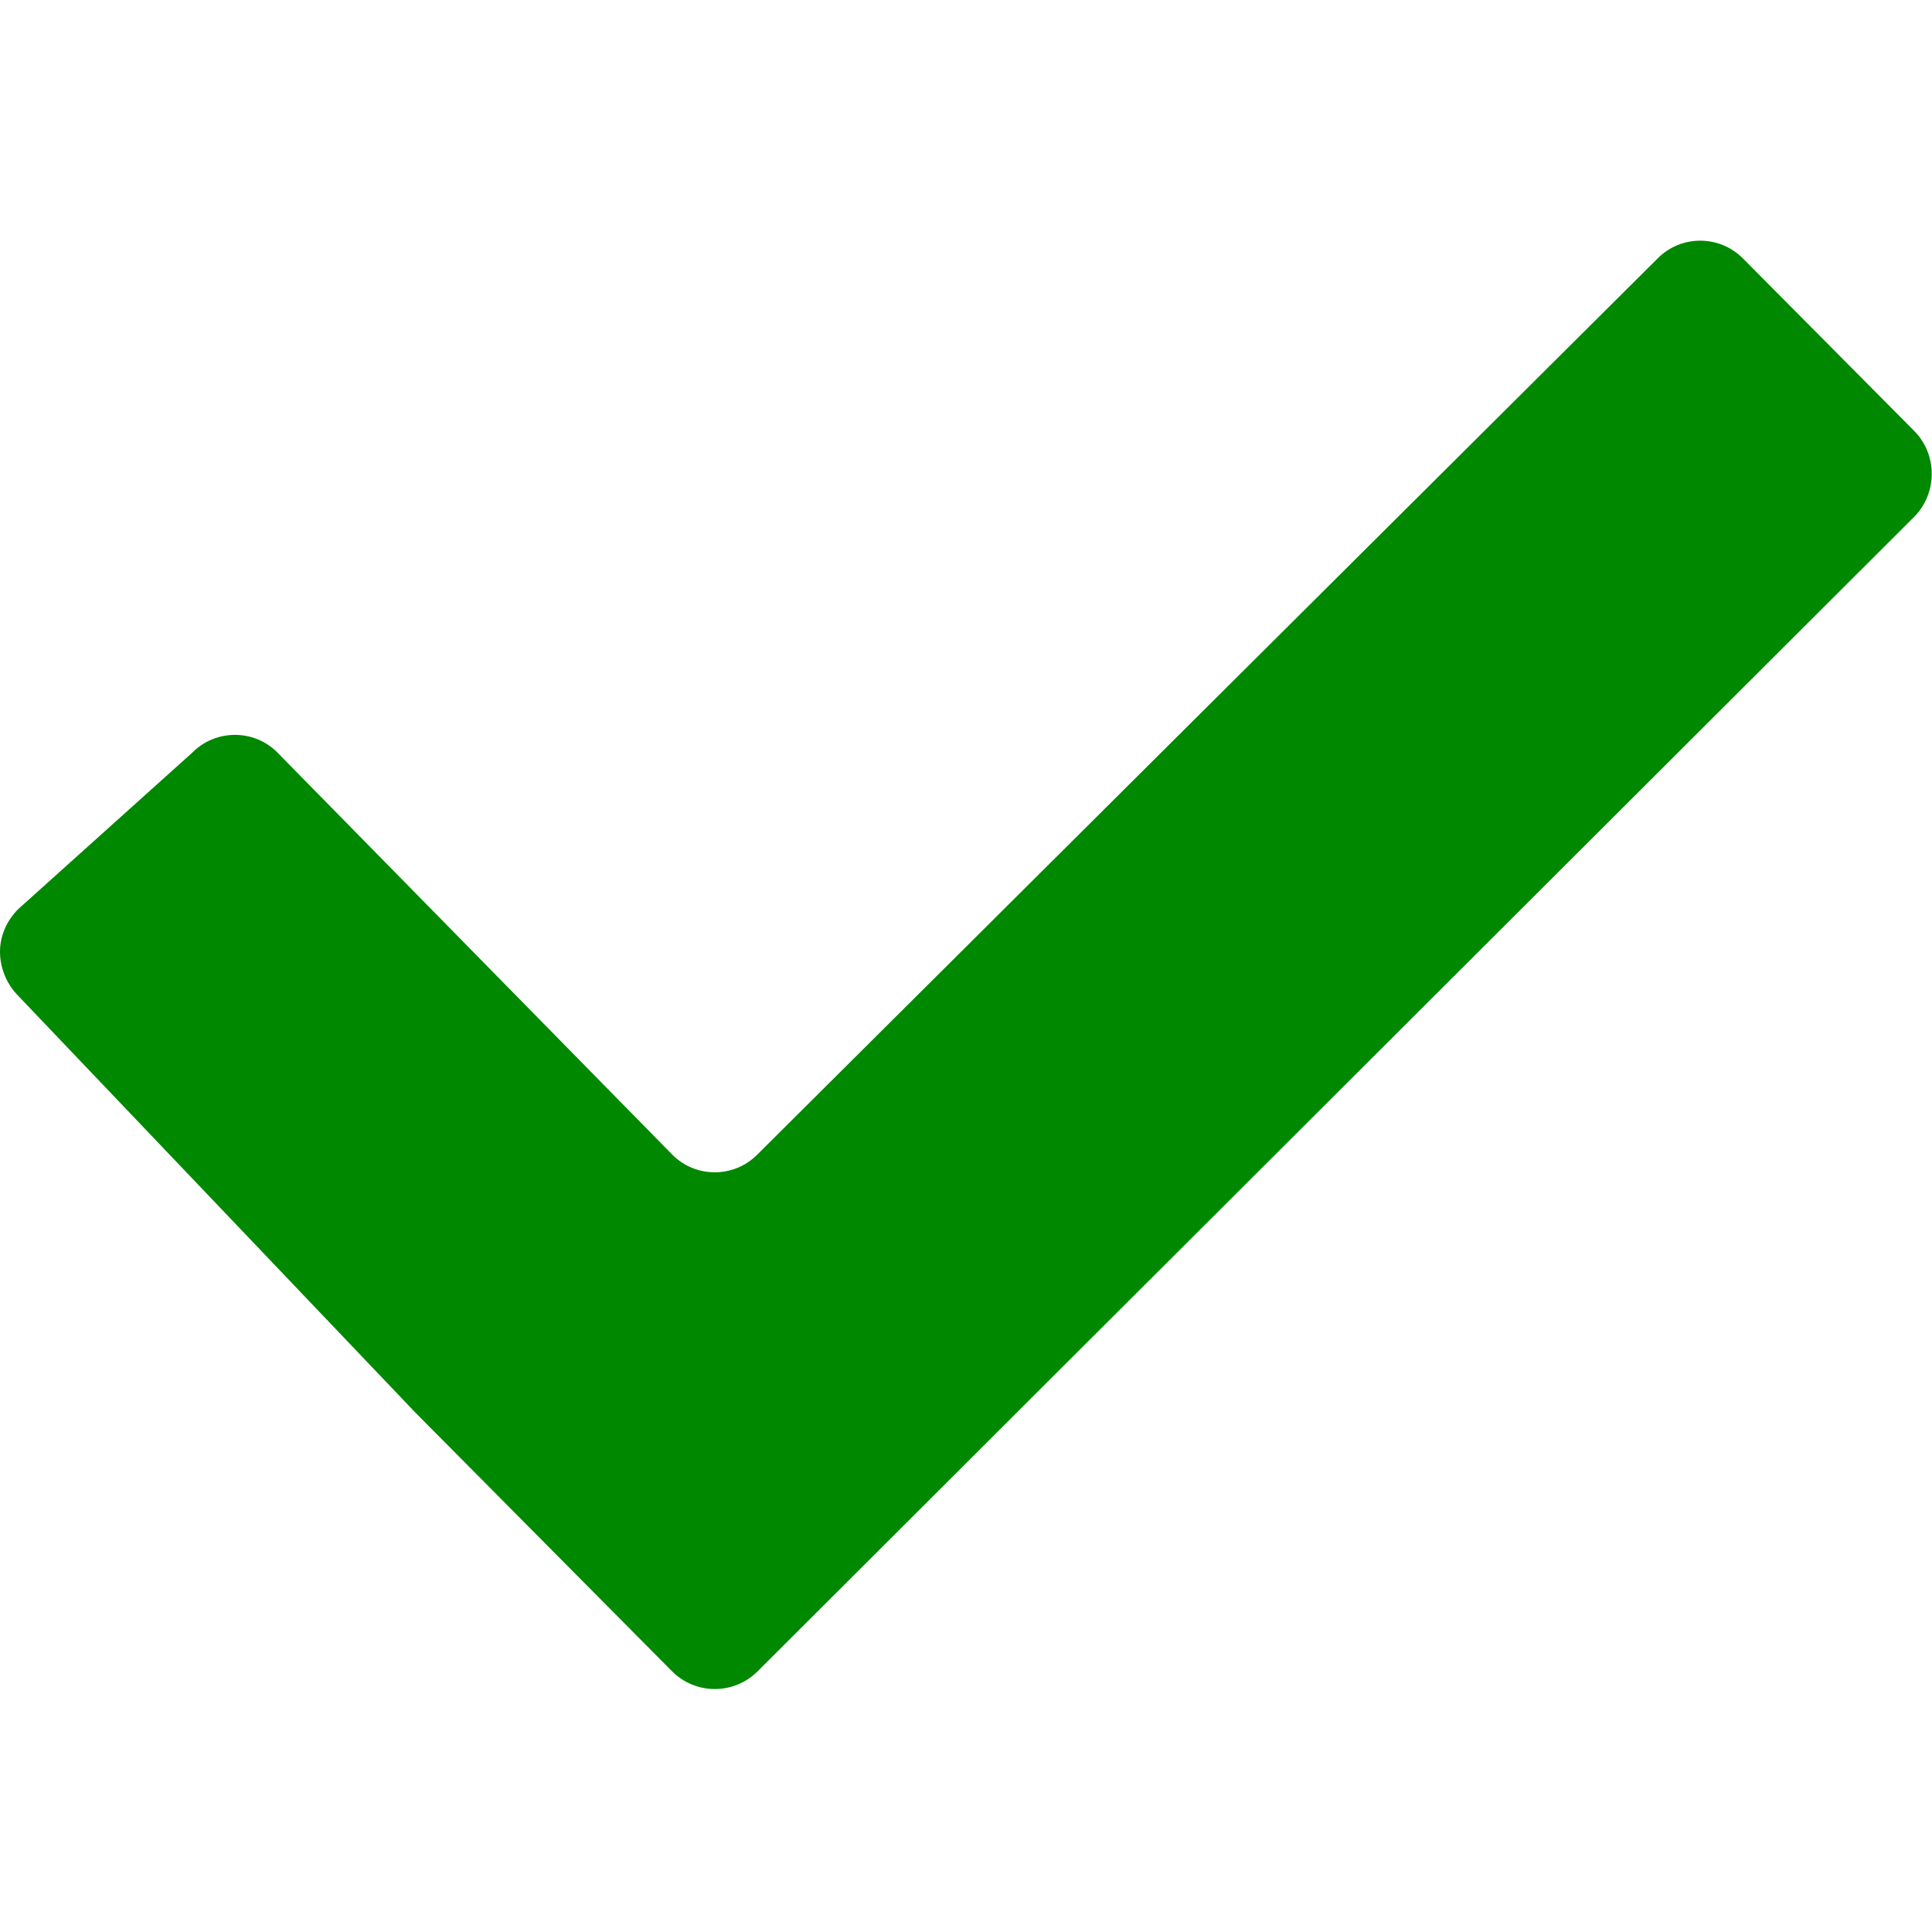
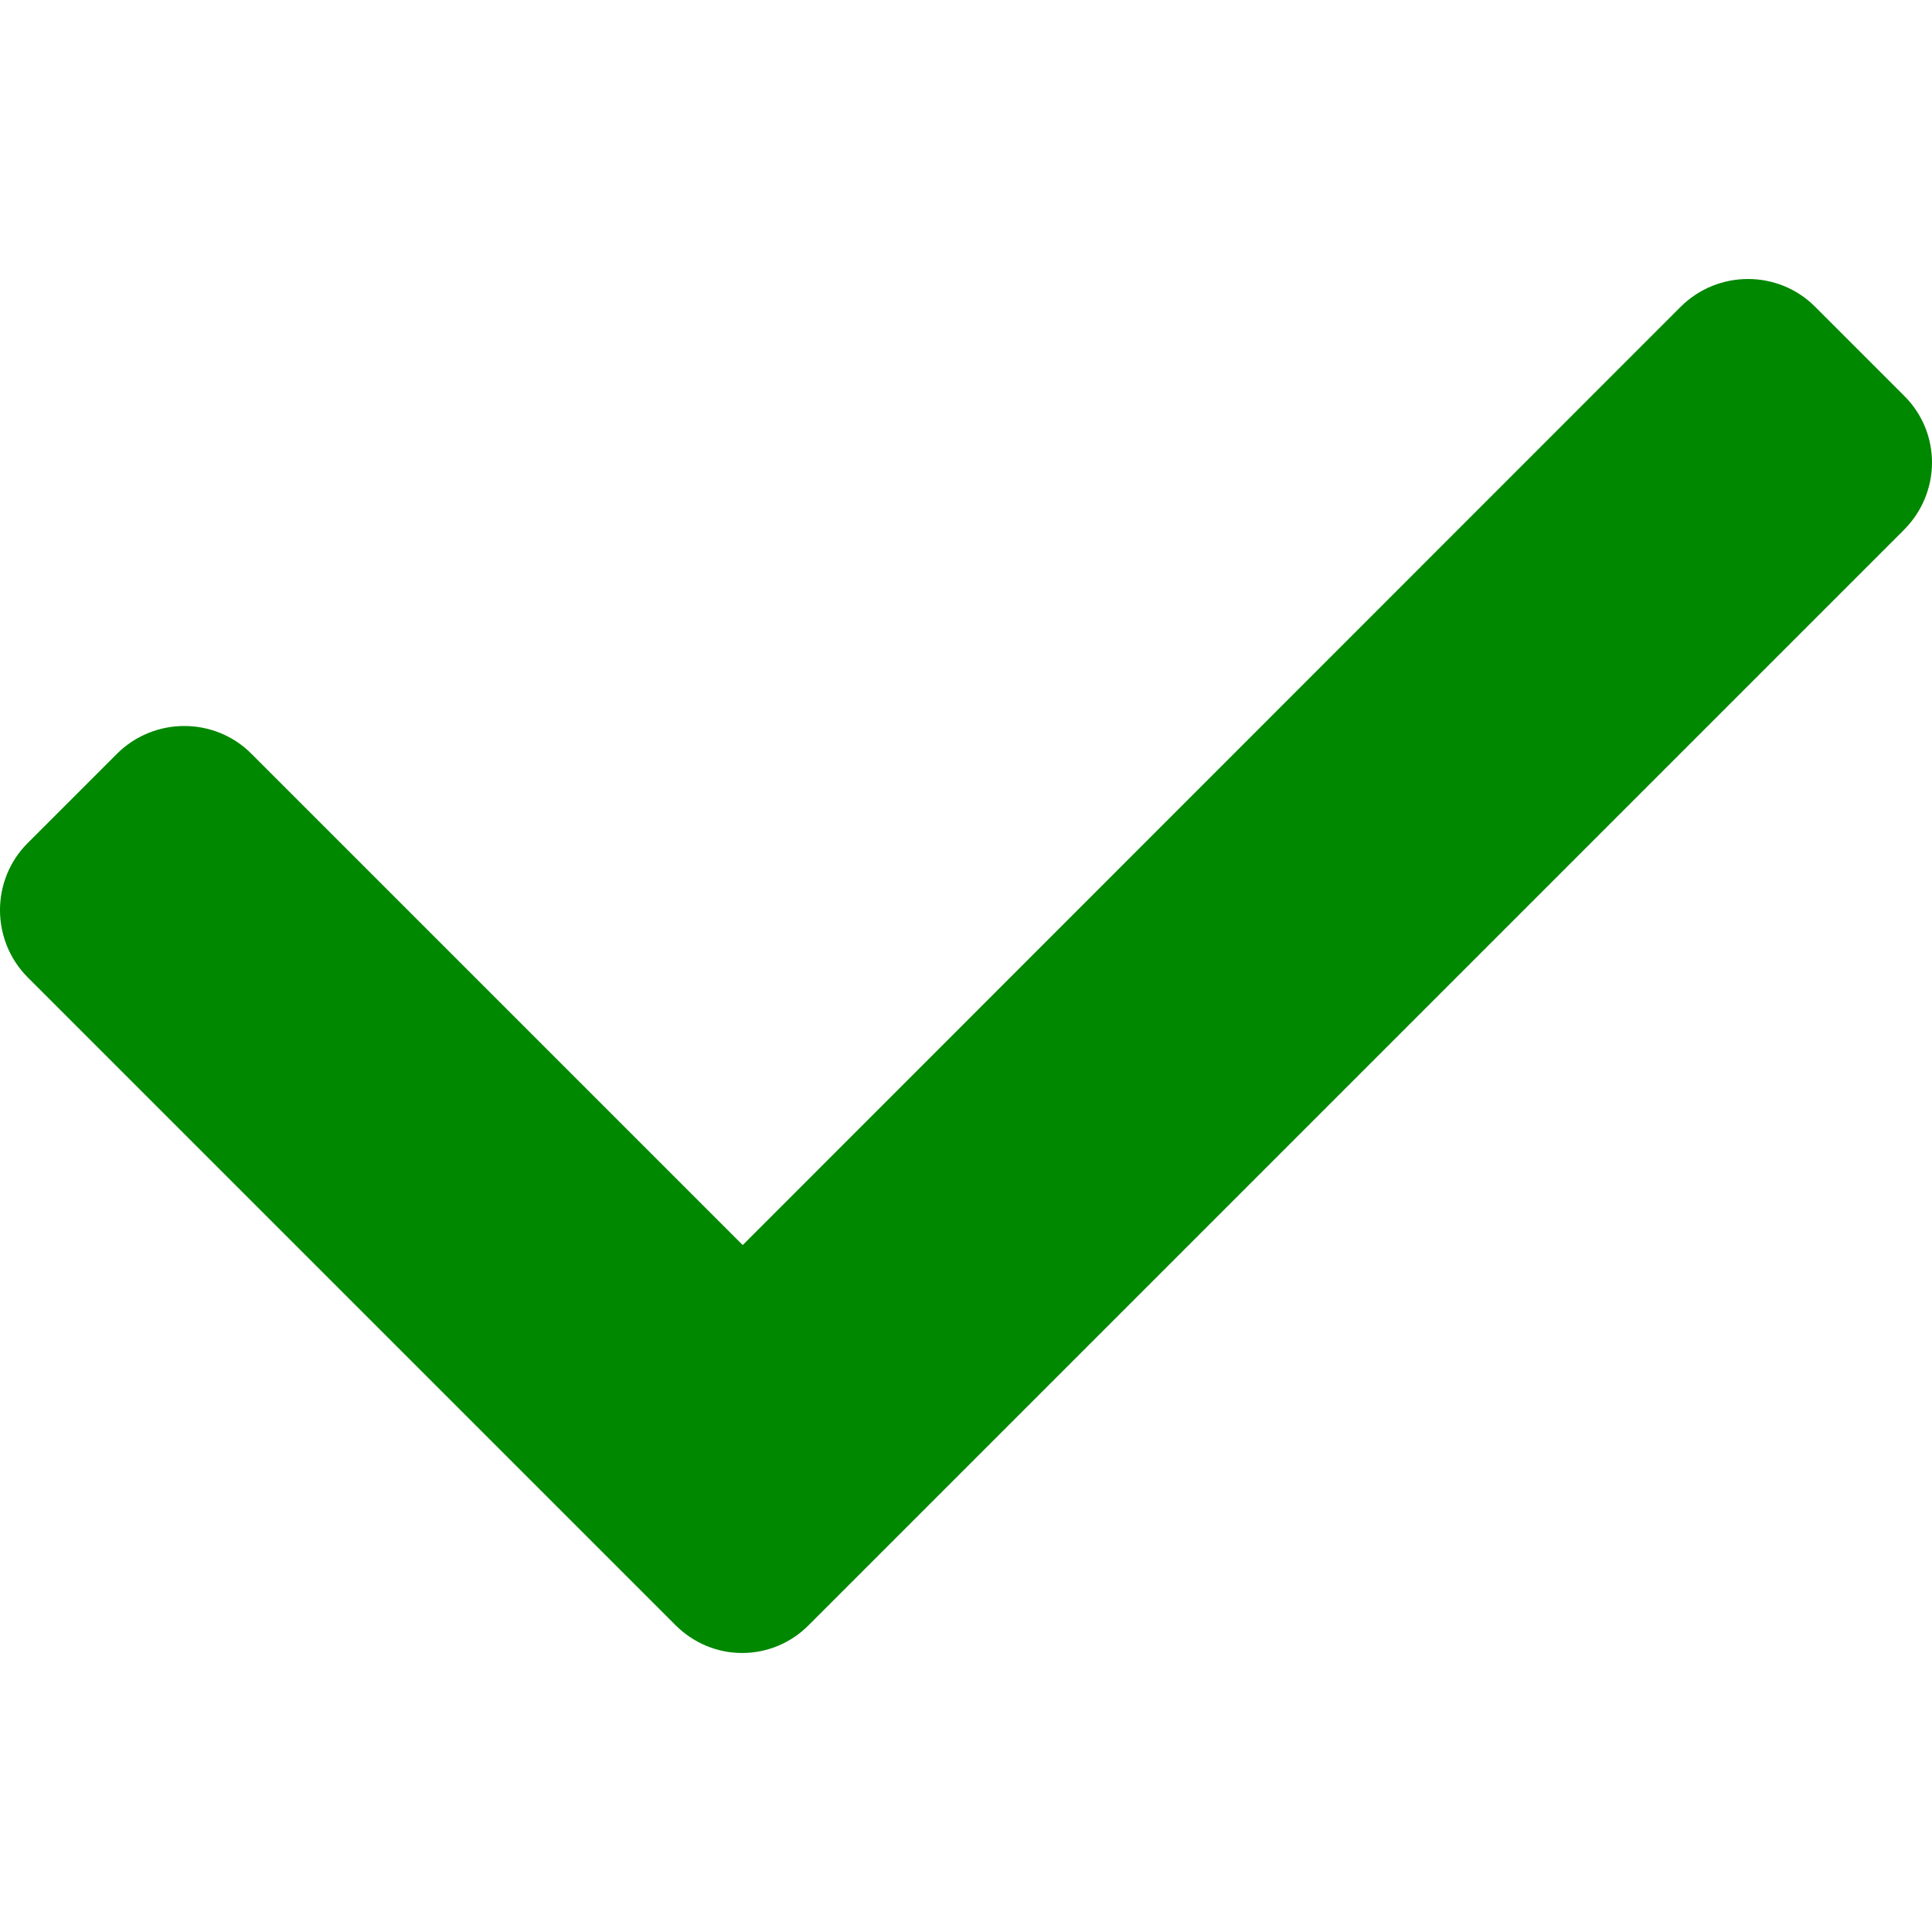
- <svg xmlns="http://www.w3.org/2000/svg" height="24" viewBox="0 0 24 24" width="24">
-   <path fill="#080" clip-rule="evenodd" d="M21.652 3.211c-.293-.295-.77-.295-1.061 0l-11.181 11.129c-.293.297-.771.297-1.062 0l-4.899-4.989c-.145-.148-.335-.221-.526-.222-.193-.001-.389.072-.536.222l-2.165 1.946c-.144.148-.222.333-.222.526 0 .194.078.397.223.544l4.94 5.184 1.062 1.07 2.124 2.141c.292.293.769.293 1.062 0l14.366-14.34c.293-.294.293-.777 0-1.071l-2.125-2.14z" fill-rule="evenodd" />
+ <svg xmlns="http://www.w3.org/2000/svg" version="1.1" id="Capa_1" x="0px" y="0px" width="469.184px" height="469.185px" viewBox="0 0 469.184 469.185" style="enable-background:new 0 0 469.184 469.185;" xml:space="preserve">
+   <path fill="#080" d="M462.5,96.193l-21.726-21.726c-8.951-8.95-23.562-8.95-32.59,0L180.368,302.361l-119.34-119.34   c-8.95-8.951-23.562-8.951-32.589,0L6.712,204.747c-8.95,8.951-8.95,23.562,0,32.589L163.997,394.62   c4.514,4.514,10.327,6.809,16.218,6.809s11.781-2.295,16.219-6.809L462.27,128.783C471.45,119.68,471.45,105.145,462.5,96.193z" />
</svg>
